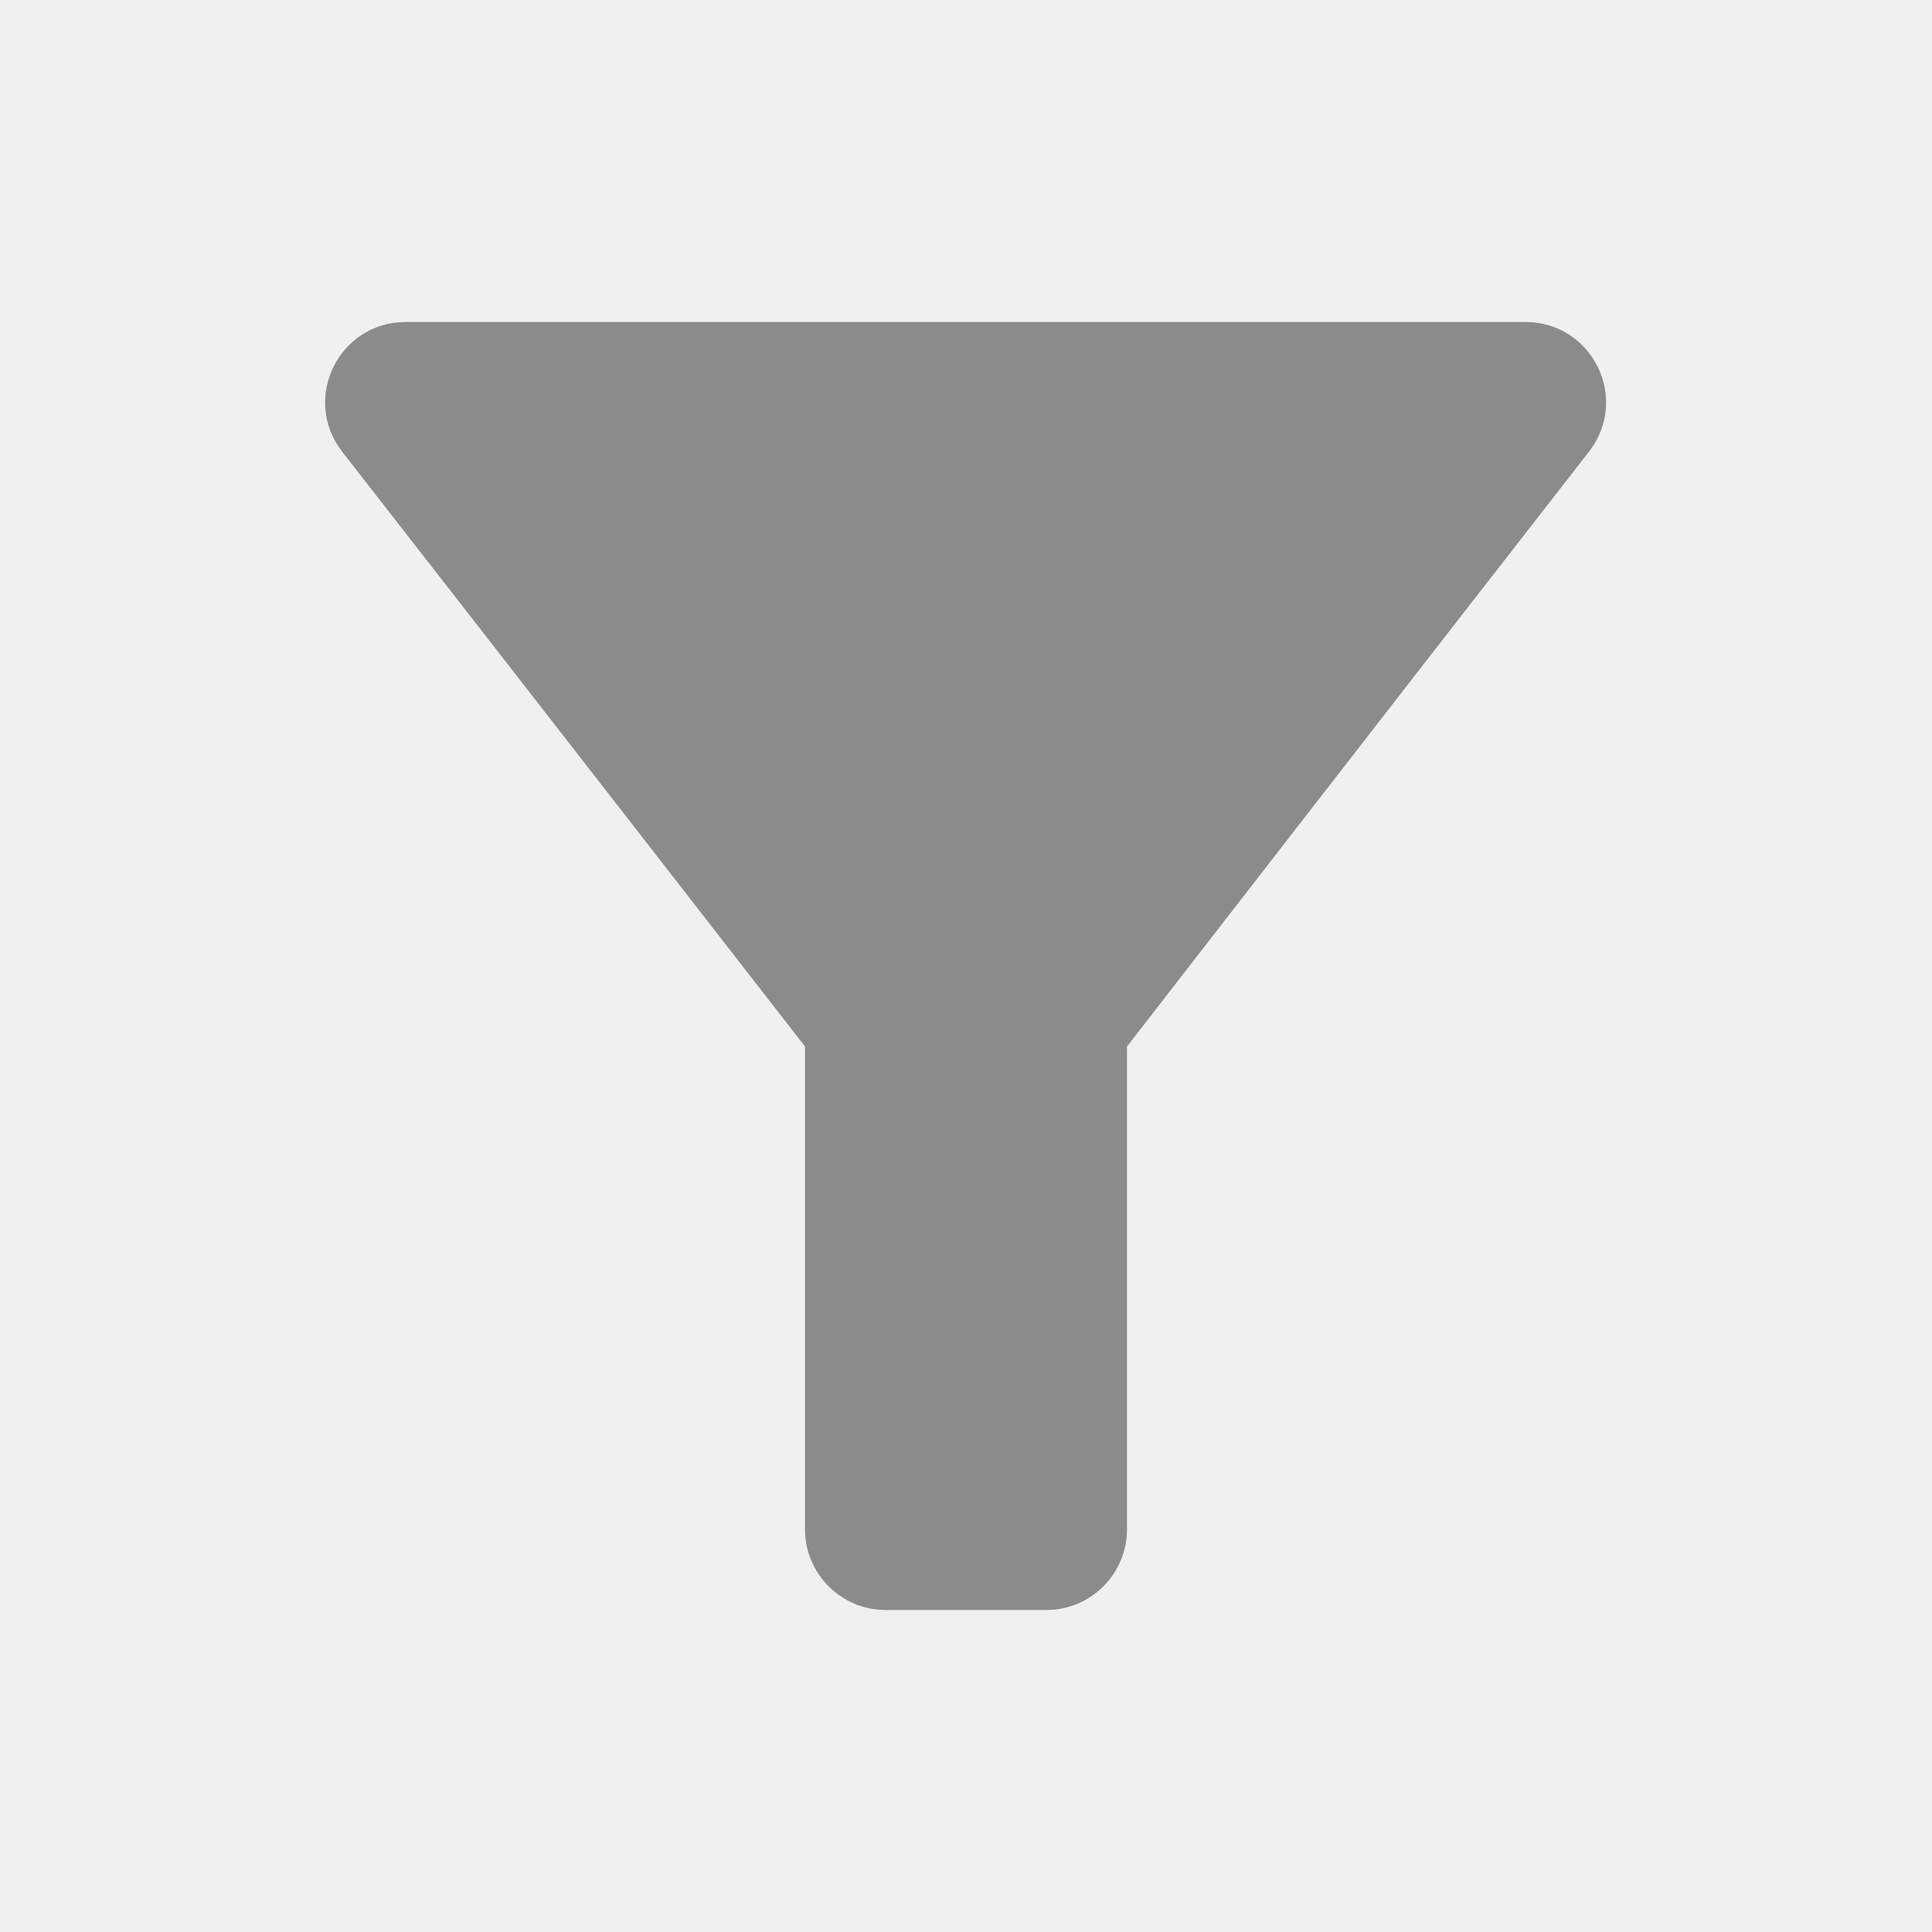
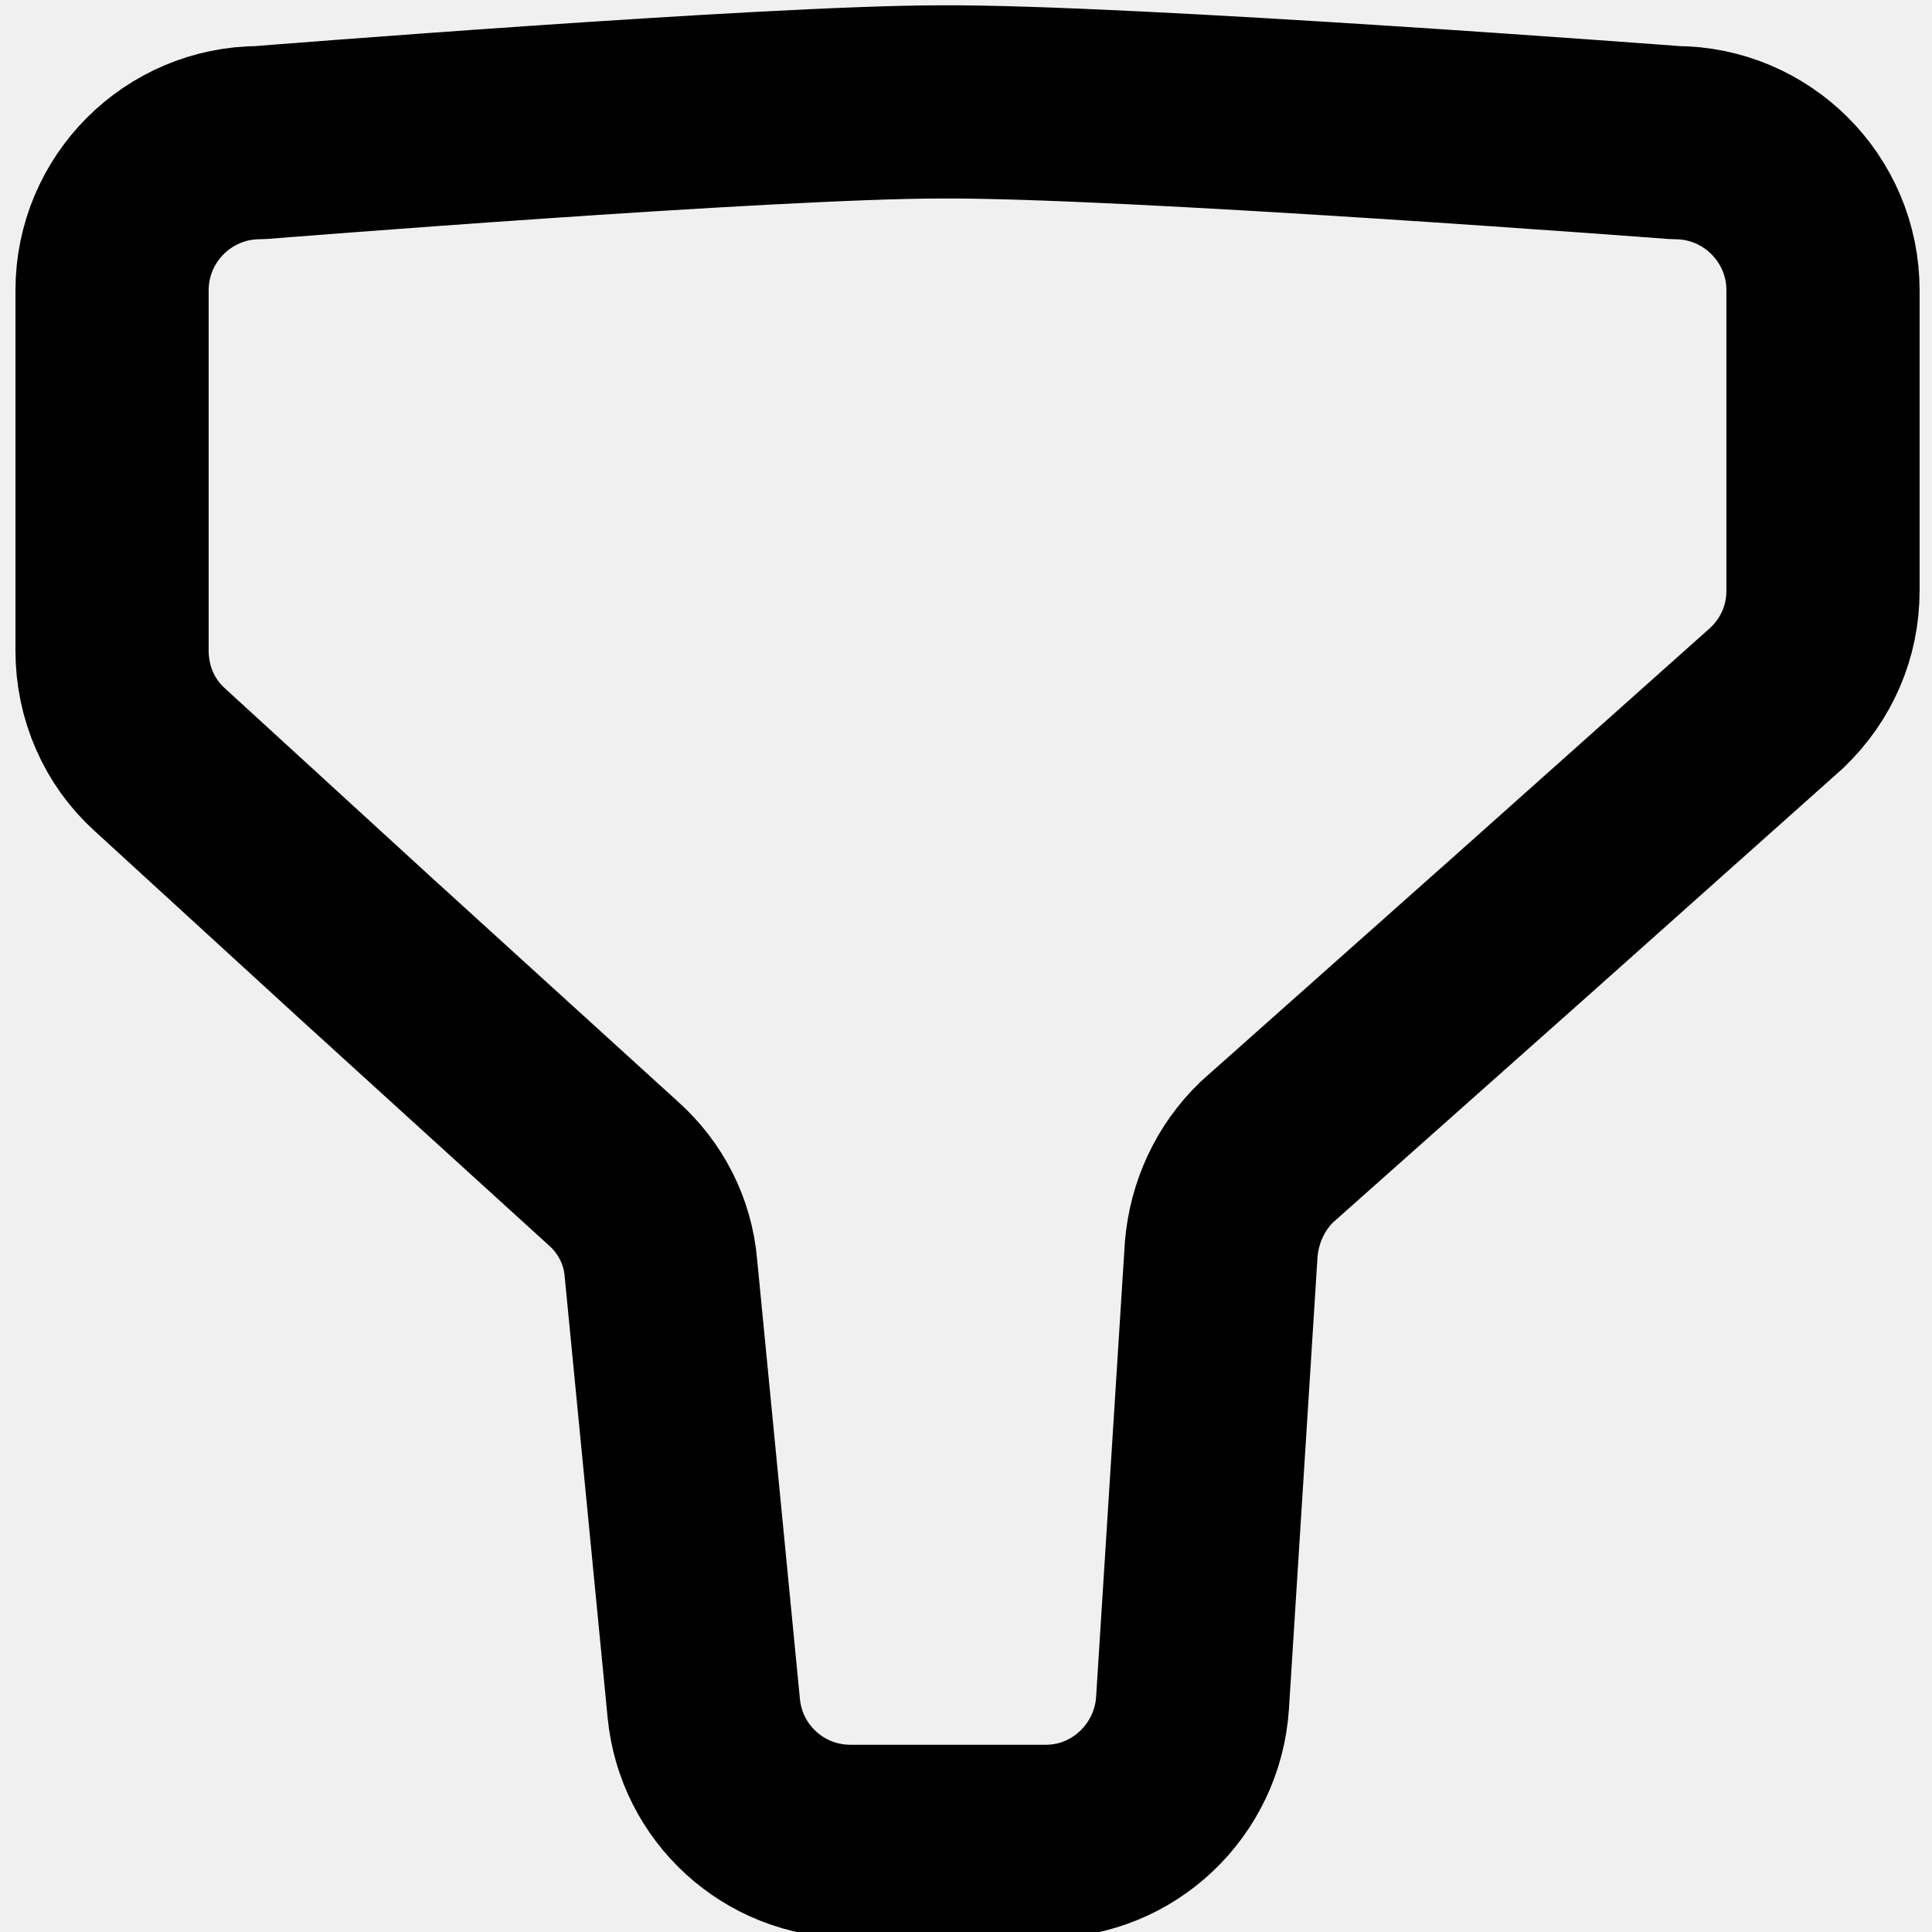
- <svg xmlns="http://www.w3.org/2000/svg" width="24" height="24" viewBox="0 0 24 24" fill="none">
-   <g clip-path="url(#clip0_125_208)">
-     <path d="M4.25 5.61C6.27 8.2 10 13 10 13V19C10 19.55 10.45 20 11 20H13C13.55 20 14 19.55 14 19V13C14 13 17.72 8.2 19.74 5.61C20.25 4.95 19.78 4 18.95 4H5.04C4.21 4 3.74 4.95 4.25 5.61Z" fill="#8B8B8B" />
+ <svg xmlns="http://www.w3.org/2000/svg" width="12" height="12" viewBox="0 0 12 12" fill="none">
+   <g clip-path="url(#clip0_243_725)">
+     <path d="M1.613 0.886C1.613 0.886 4.782 0.633 5.845 0.633C6.99 0.626 10.406 0.886 10.406 0.886C10.912 0.886 11.323 1.297 11.323 1.803V3.669C11.323 3.922 11.222 4.156 11.038 4.333L9.463 5.738L7.869 7.155C7.705 7.313 7.604 7.528 7.585 7.762L7.407 10.577C7.376 11.058 6.977 11.437 6.497 11.437H5.282C4.808 11.437 4.415 11.077 4.371 10.608L4.105 7.876C4.086 7.648 3.979 7.439 3.808 7.287L2.271 5.889L0.993 4.719C0.803 4.548 0.696 4.302 0.696 4.042V1.803C0.696 1.297 1.107 0.886 1.613 0.886Z" stroke="black" stroke-width="1.2" stroke-miterlimit="10" stroke-linecap="round" stroke-linejoin="round" />
  </g>
  <defs>
-     <clipPath id="clip0_125_208">
-       <rect width="24" height="24" fill="white" />
+     <clipPath id="clip0_243_725">
+       <rect width="12" height="12" fill="white" />
    </clipPath>
  </defs>
</svg>
